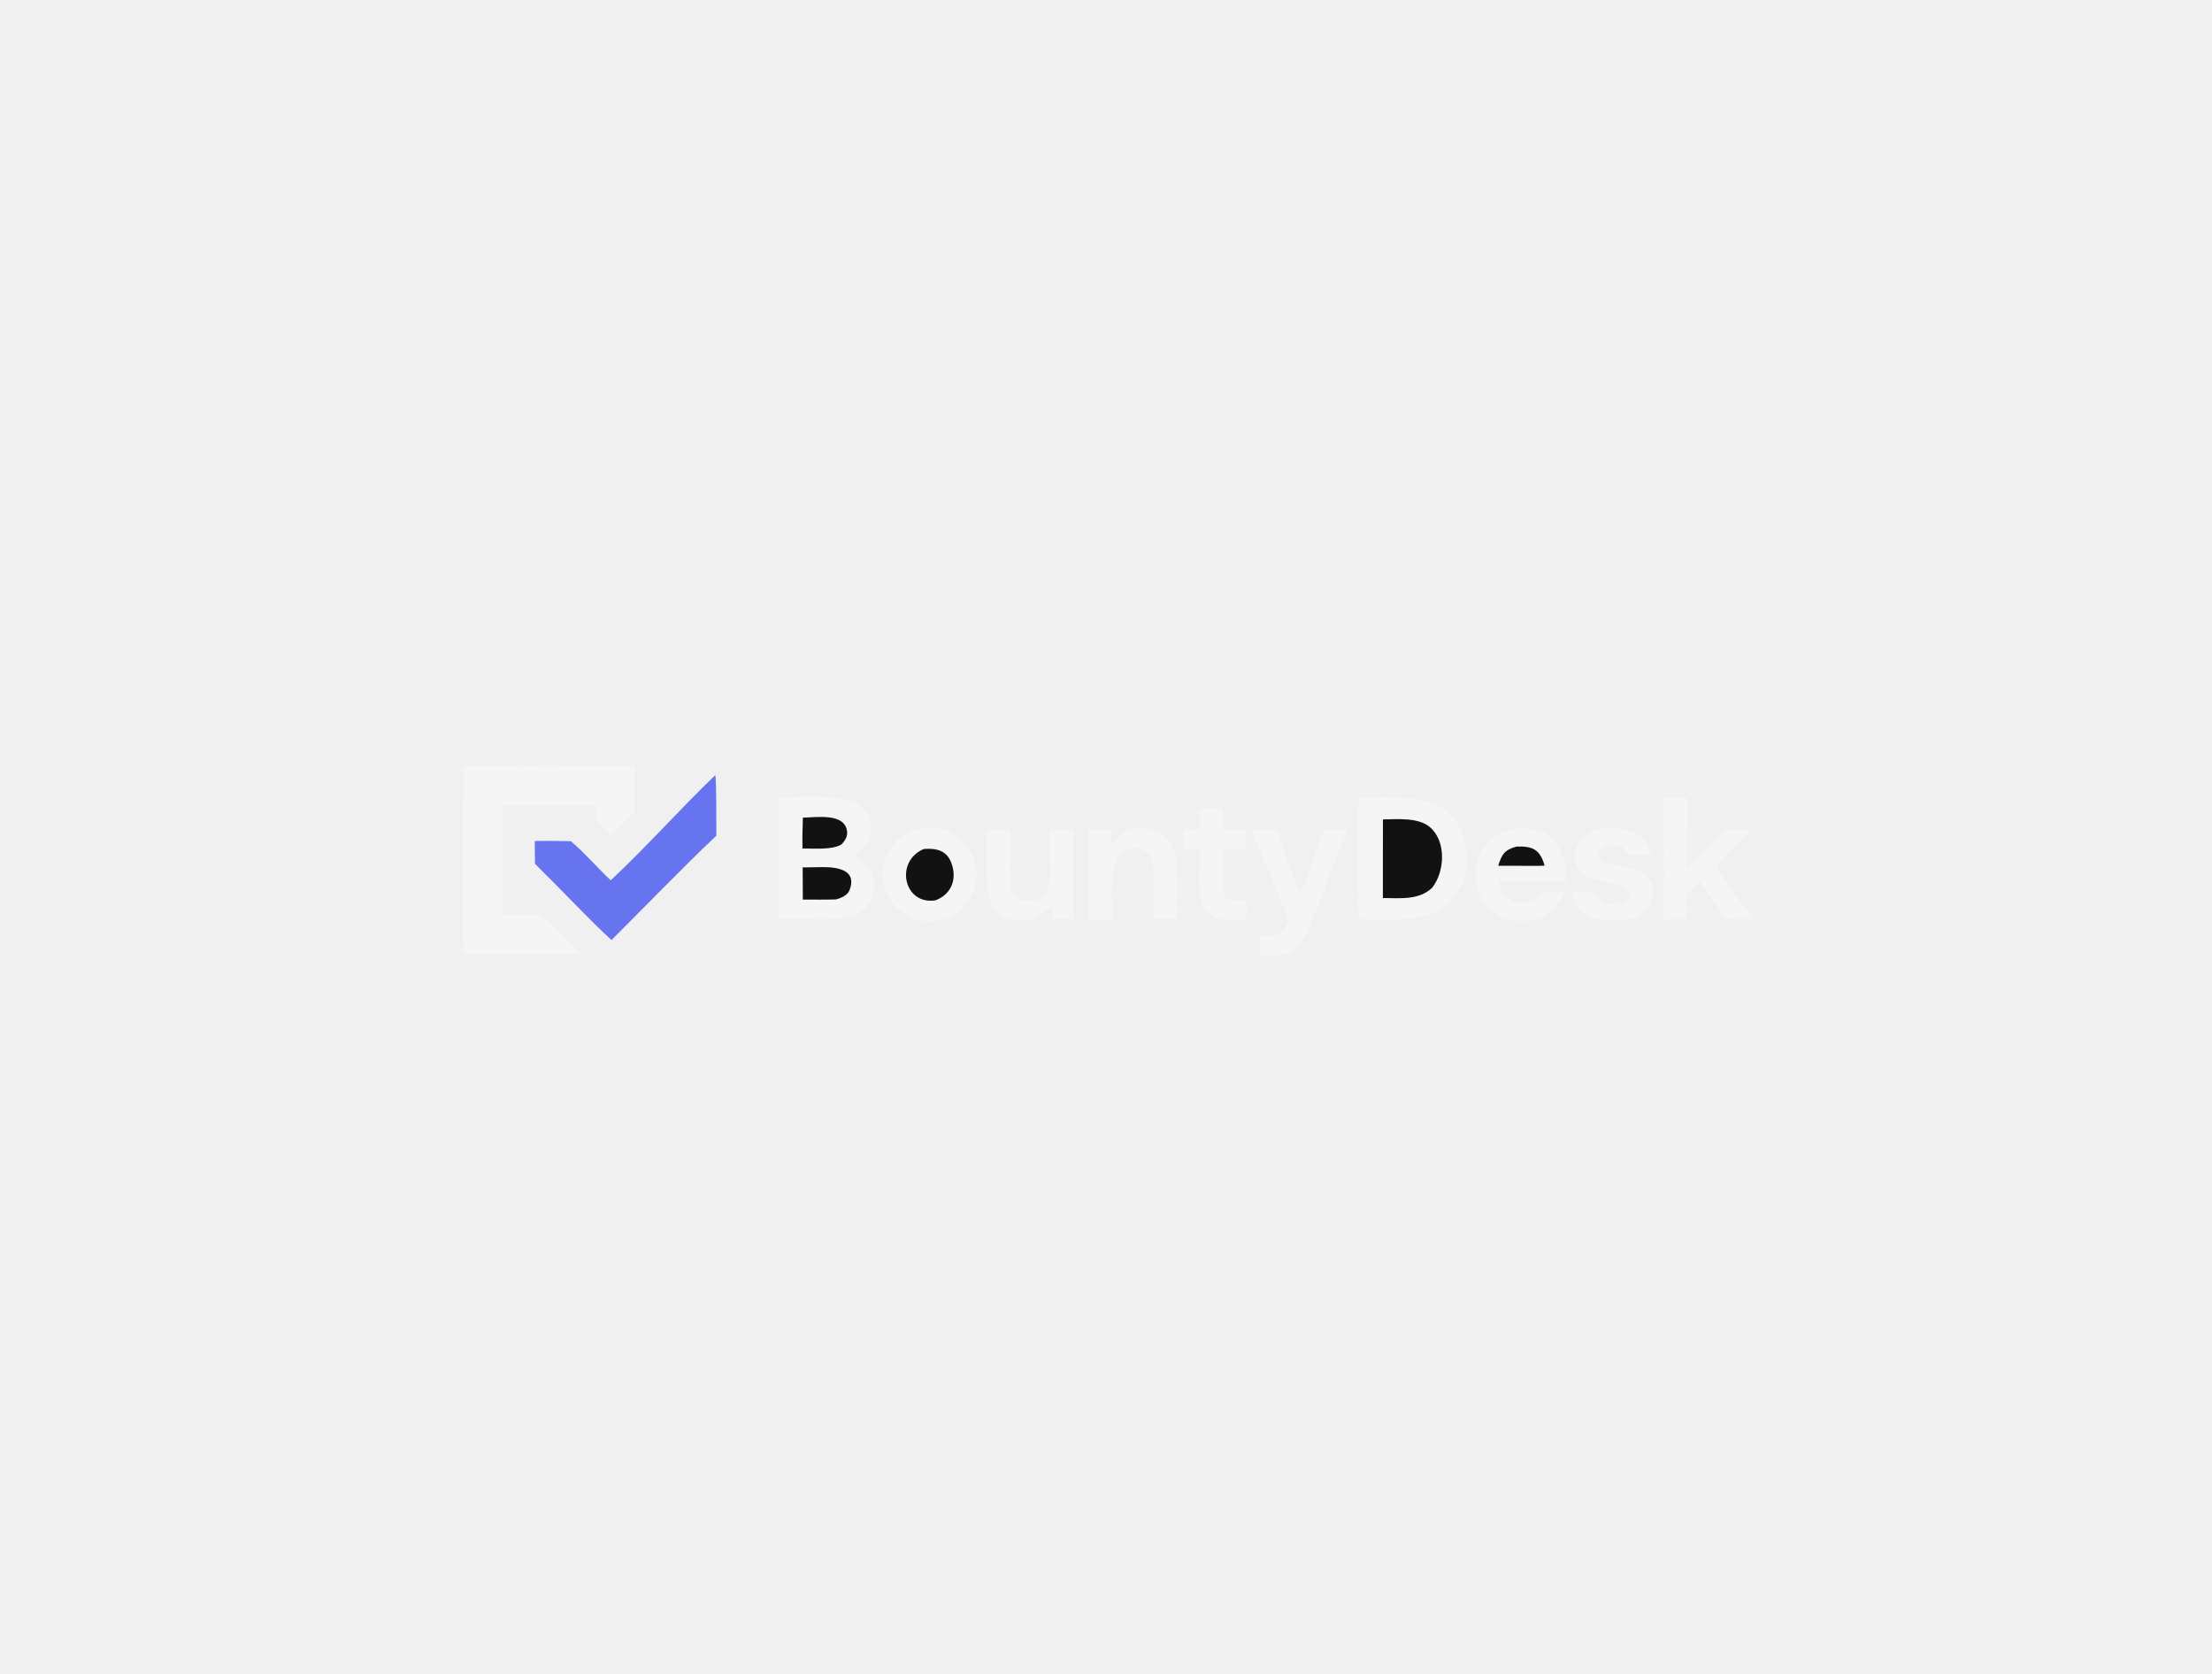
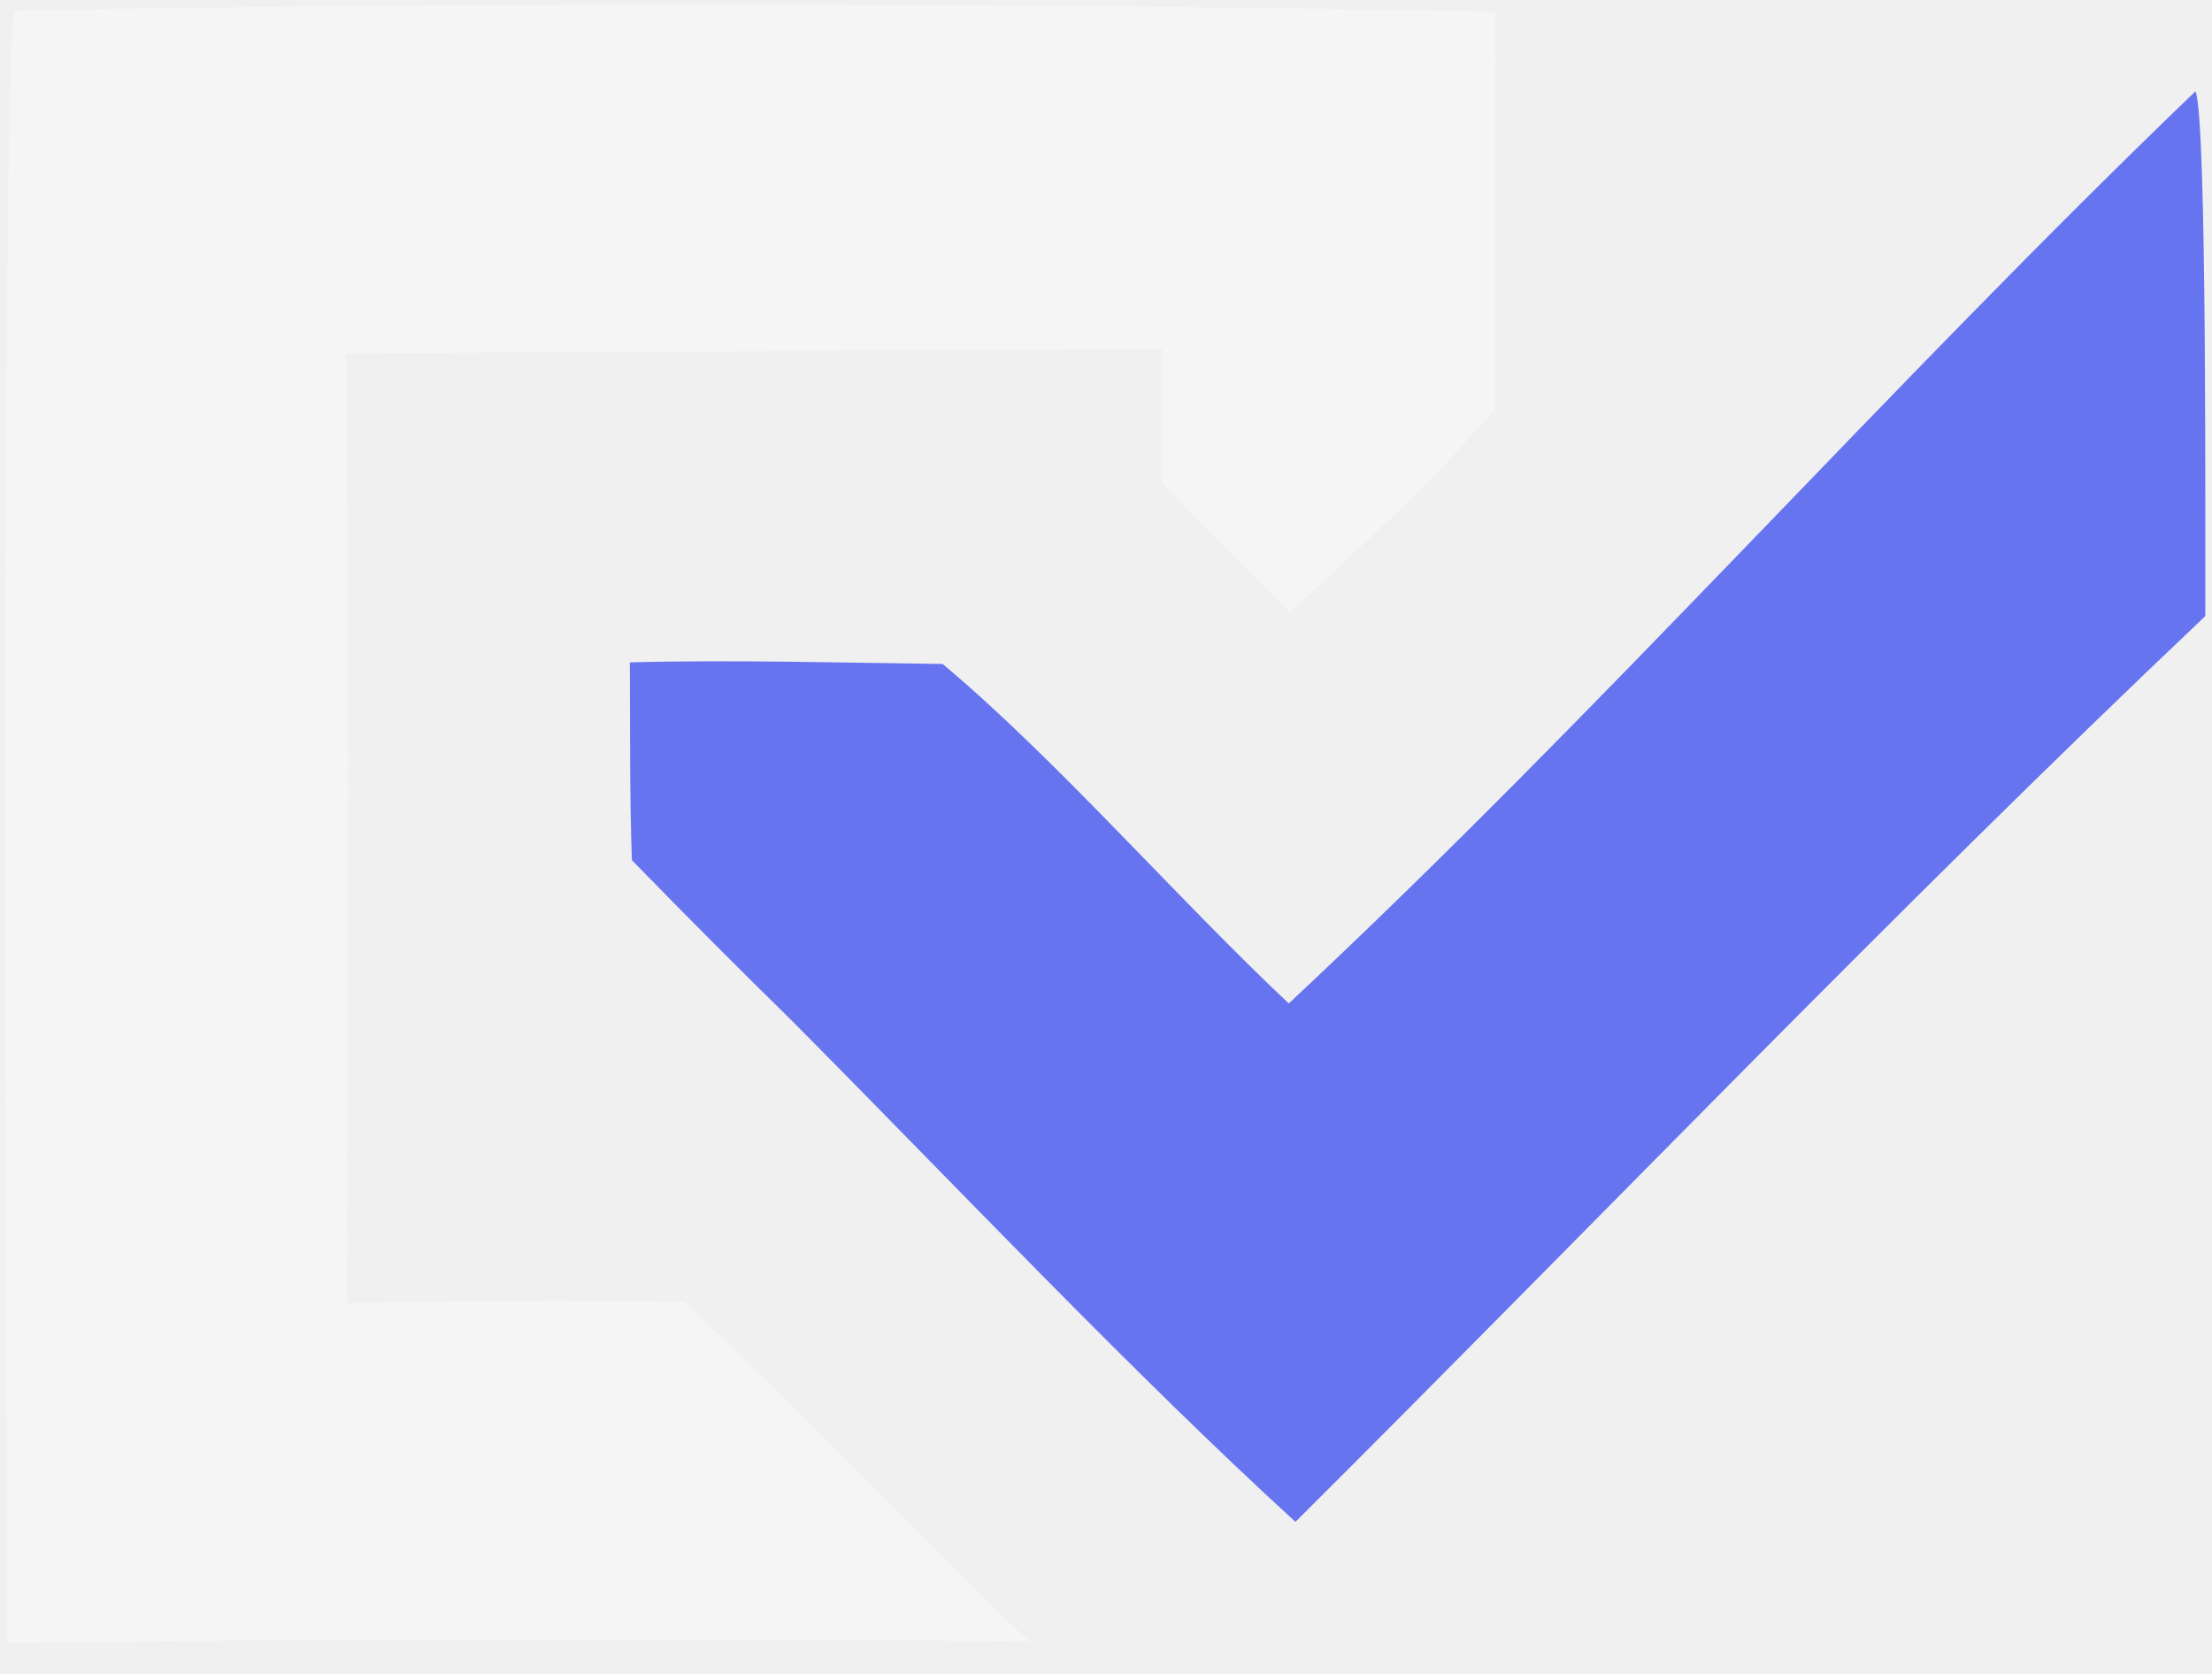
- <svg xmlns="http://www.w3.org/2000/svg" width="78" height="59" viewBox="0 0 512 512" fill="none">
+ <svg xmlns="http://www.w3.org/2000/svg" width="78" height="59" viewBox="59 234 78 59" fill="none">
  <g id="Logo" clip-path="url(#clip0_43_3)">
    <path id="Vector_2" d="M59.517 234.37C76.261 234.069 95.011 234.112 111.731 234.404L111.717 248.421C109.768 250.74 106.735 253.52 104.502 255.577C102.965 254.16 101.431 252.517 99.968 251.01L99.97 246.306L71.209 246.465C71.274 253.185 71.292 259.905 71.264 266.625L71.248 279.957C75.208 279.857 79.169 279.84 83.129 279.905C87.11 283.667 91.279 287.995 95.295 291.885C83.281 291.765 71.266 291.785 59.252 291.937C59.258 286.322 59.014 235.274 59.517 234.37Z" fill="#F5F5F5" />
    <path id="Vector_3" d="M333.61 244.11L334.318 244.093C348.438 243.785 365.838 242.509 366.29 262.715C366.42 268.545 364.775 272.275 360.665 276.487C353.033 282.79 343.013 281.323 333.258 281.355C333.25 272.883 333.098 253.867 333.265 244.481C333.38 244.357 333.495 244.234 333.61 244.11Z" fill="#F5F5F5" />
    <path id="Vector_4" d="M340.74 250.75C345.197 250.68 351.605 250.113 355.115 253.115C360.242 257.508 359.657 266.718 355.835 271.63C351.817 275.533 346.025 274.825 340.725 274.805L340.74 250.75Z" fill="#121213" />
    <path id="Vector_5" d="M155.77 244.031C161.793 244.027 171.47 243.421 177.084 244.795C185.204 246.782 186.962 257.975 178.326 262.055C184.441 264.8 186.548 268.738 184.286 275.253C180.569 282.05 172.845 281.325 166.262 281.325L155.816 281.31C156.189 269.605 155.897 255.827 155.77 244.031Z" fill="#F5F5F5" />
    <path id="Vector_6" d="M167.73 265.375C171.308 265.275 180.456 265.063 177.462 272.525C176.886 273.96 174.903 274.84 173.412 275.23C170.169 275.348 166.507 275.273 163.231 275.275C163.198 271.998 163.181 268.718 163.181 265.438L167.73 265.375Z" fill="#121213" />
    <path id="Vector_7" d="M163.245 250.208C167.56 250.113 176.114 248.713 176.77 254.46C176.953 256.06 176.105 257.255 175.104 258.365C172.349 260.15 166.716 259.615 163.125 259.655C163.058 256.405 163.138 253.458 163.245 250.208Z" fill="#121213" />
    <path id="Vector_8" d="M136.414 237.222C136.839 238.035 136.754 253.61 136.764 255.725C125.861 266.06 115.332 277.055 104.681 287.665C98.989 282.473 92.412 275.512 86.919 269.99C85.019 268.125 83.139 266.24 81.282 264.332C81.201 262.045 81.223 259.653 81.21 257.358C84.789 257.26 88.636 257.37 92.237 257.413C96.177 260.7 100.514 265.688 104.445 269.385C115.421 259.13 125.639 247.569 136.414 237.222Z" fill="#6774F0" />
    <path id="Vector_9" d="M199.034 253.542C206.83 251.885 214.488 256.882 216.113 264.685C217.738 272.487 212.711 280.125 204.902 281.717C197.138 283.302 189.554 278.31 187.938 270.552C186.322 262.795 191.283 255.19 199.034 253.542Z" fill="#F5F5F5" />
    <path id="Vector_10" d="M200.278 259.795C203.938 259.518 207.174 260.173 208.623 263.915C210.542 268.87 208.783 273.628 203.838 275.508C194.061 277.065 191.247 263.525 200.278 259.795Z" fill="#121213" />
    <path id="Vector_11" d="M380.88 253.552C392.09 252.48 396.947 259.105 396.752 269.49C389.925 269.59 382.877 269.5 376.032 269.5C377.667 277.082 384.228 278.408 389.358 273.015L393.03 272.965L396.293 272.995C393.623 279.337 388.215 282.535 381.52 281.79C365.53 280.01 364.36 256.532 380.88 253.552Z" fill="#F5F5F5" />
    <path id="Vector_12" d="M381.617 259.058C386.617 258.873 388.827 260.005 390.212 264.875C388.75 265.02 386.56 264.957 385.03 264.955L376.02 264.93C377.105 261.39 377.967 260.083 381.617 259.058Z" fill="#121213" />
    <path id="Vector_13" d="M426.663 244.068C429.233 244.003 431.17 244.006 433.755 244.127L433.742 265.777C436.407 263.387 442.383 256.807 444.89 253.995C447.718 253.872 450.66 253.875 453.497 253.837C449.872 257.377 446.253 261.333 442.763 265.033C444.635 268.145 447.55 272.153 449.633 275.193L454.073 281.36L445.695 281.3C443.555 277.97 440.02 272.853 437.598 269.73C436.42 271.038 434.962 272.395 433.688 273.638C433.613 276.058 433.728 278.942 433.763 281.395L426.725 281.36C426.788 268.93 426.768 256.497 426.663 244.068Z" fill="#F5F5F5" />
    <path id="Vector_14" d="M305.987 253.867L308.14 253.878C309.608 258.225 313.58 269.145 315.503 273.275C317.81 268.385 320.625 259.36 322.68 254C325.16 253.97 327.642 253.963 330.125 253.975C327.163 259.99 323.003 271.755 320.358 278.438C318.913 281.948 317.122 287.173 314.552 289.853C311.632 292.9 306.91 292.523 302.992 292.505L303.033 286.503C308.3 286.445 309.945 286.885 311.983 281.638C308.113 271.963 304.6 263.535 300.348 253.977L305.987 253.867Z" fill="#F5F5F5" />
    <path id="Vector_15" d="M265.033 253.535C265.338 253.512 265.645 253.495 265.953 253.485C278.16 253.047 277.76 263.22 277.745 271.972L277.777 281.295C275.45 281.36 273.05 281.3 270.715 281.272C270.605 277.037 271.488 265.19 269.453 261.957C268.695 260.752 267.563 259.953 266.158 259.703C264.01 259.323 262.273 259.73 260.48 260.937C256.733 264.605 257.973 276.307 258.01 281.465L250.785 281.36C251 272.507 250.78 262.913 250.742 254.005C253.08 253.91 254.975 253.86 257.32 253.928C257.438 255.51 257.58 256.822 257.797 258.395C260.292 255.46 261.228 254.43 265.033 253.535Z" fill="#F5F5F5" />
    <path id="Vector_16" d="M219.526 253.998C221.918 253.93 224.31 253.895 226.702 253.898C226.723 259.523 226.383 265.3 226.834 270.9C227.381 275.992 233.486 277.36 236.784 274.028C239.674 271.105 238.796 265.913 238.853 262.165C238.895 259.478 238.799 256.675 238.777 253.98C241.149 253.917 243.63 253.967 246.011 253.98L245.942 264.313C245.924 269.968 245.947 275.62 246.011 281.275C243.863 281.332 241.702 281.288 239.552 281.263L239.287 277.328C236.412 280.15 234.673 281.618 230.408 281.818C223.201 282.158 219.729 276.833 219.567 270.185C219.437 264.813 219.509 259.39 219.526 253.998Z" fill="#F5F5F5" />
    <path id="Vector_17" d="M407.75 253.57C414.573 252.995 420.94 253.975 422.735 261.685C419.37 261.703 416.272 262.517 414.28 259.582C412.9 257.552 405.675 258.375 406.487 261.93C406.935 263.9 409.697 264.328 411.395 264.63C418.787 265.593 426.7 268.312 422.105 277.487C420.873 279.95 416.882 281.26 414.062 281.74C407.105 282.07 400.28 281.21 398.742 272.987C400.472 272.947 404.188 272.7 405.575 273.388C407.185 275.713 407.815 276.29 410.802 276.538C412.877 276.71 416.585 276 416.68 273.3C415.152 268.972 401.128 271.25 399.725 264.038C398.555 258.008 402.325 254.738 407.75 253.57Z" fill="#F5F5F5" />
    <path id="Vector_18" d="M285.087 247.361C287.277 247.289 289.55 247.305 291.745 247.291L291.742 254.003C294.077 253.935 296.412 253.9 298.745 253.895L298.793 259.737L291.733 259.76C291.71 262.785 291.162 272.842 292.58 274.8C294.372 275.83 296.85 275.562 298.99 275.557L298.992 280.562L298.938 281.105C298.327 281.685 297.877 281.387 297.017 281.485C281.835 283.2 284.633 270.96 284.758 259.818L279.68 259.758L279.695 253.792L284.693 253.773C284.68 252.408 284.445 248.154 285.087 247.361Z" fill="#F5F5F5" />
  </g>
  <defs>
    <clipPath id="clip0_43_3">
      <rect width="512" height="512" fill="white" />
    </clipPath>
  </defs>
</svg>
